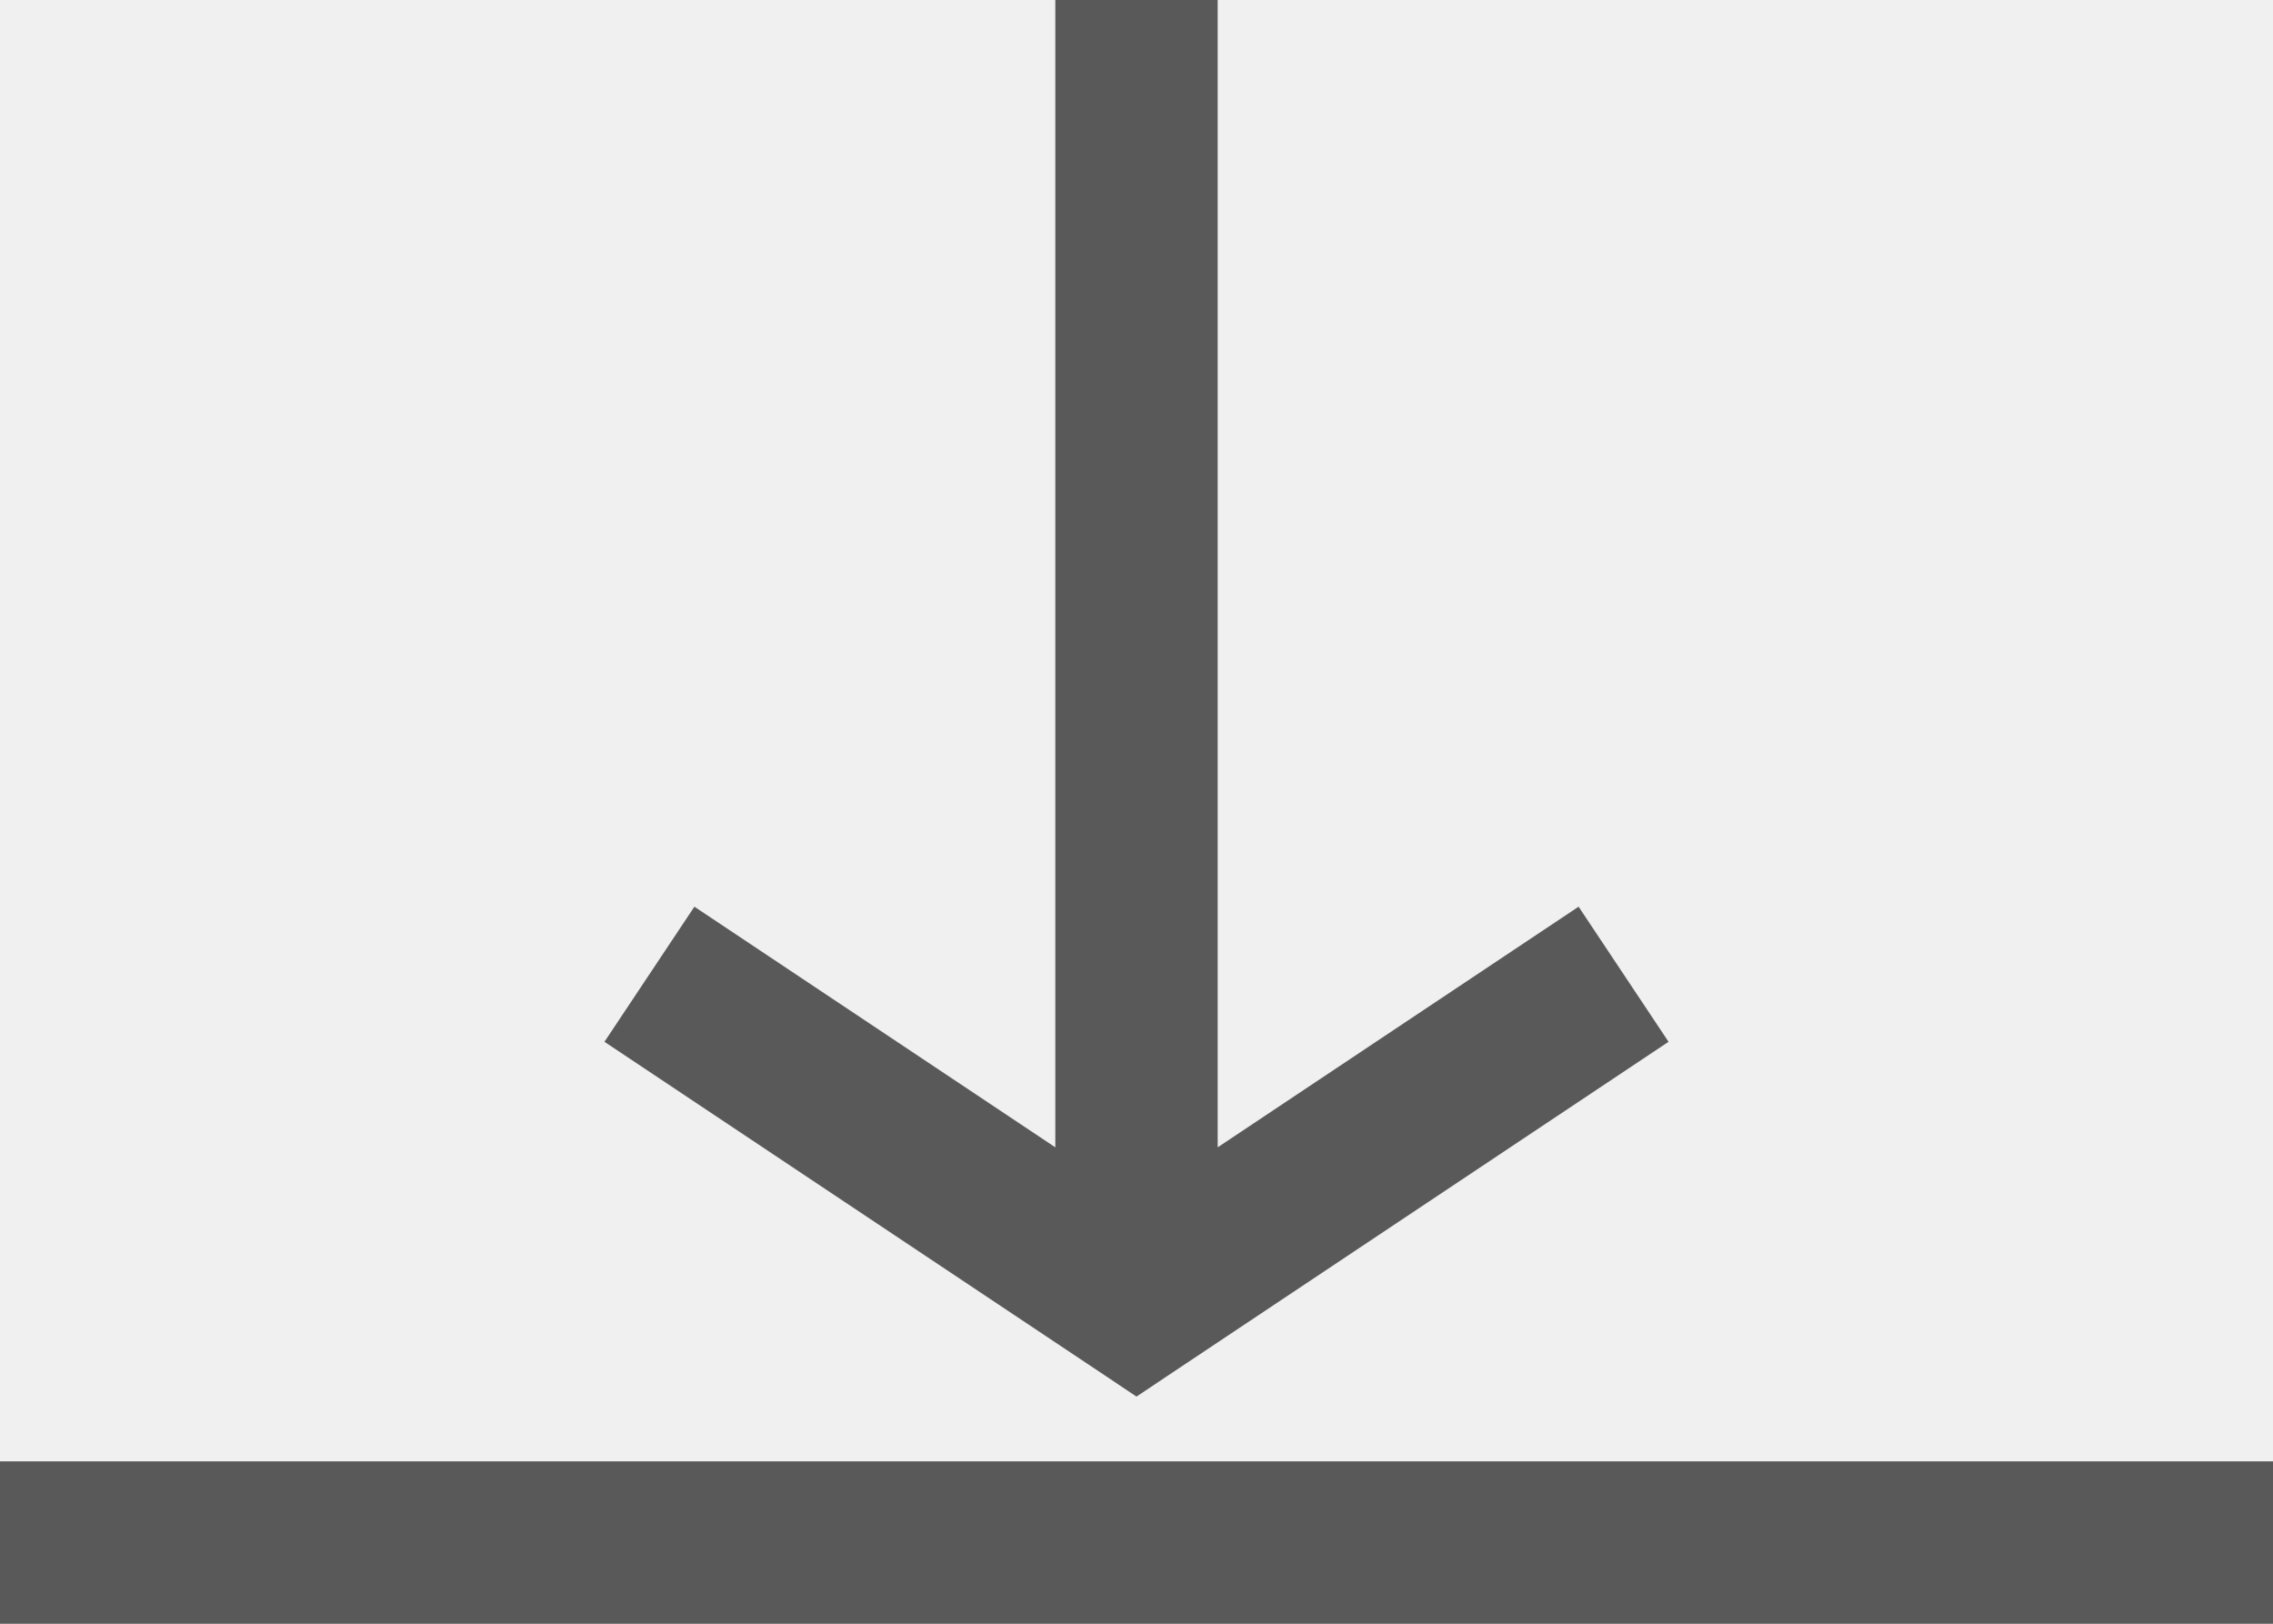
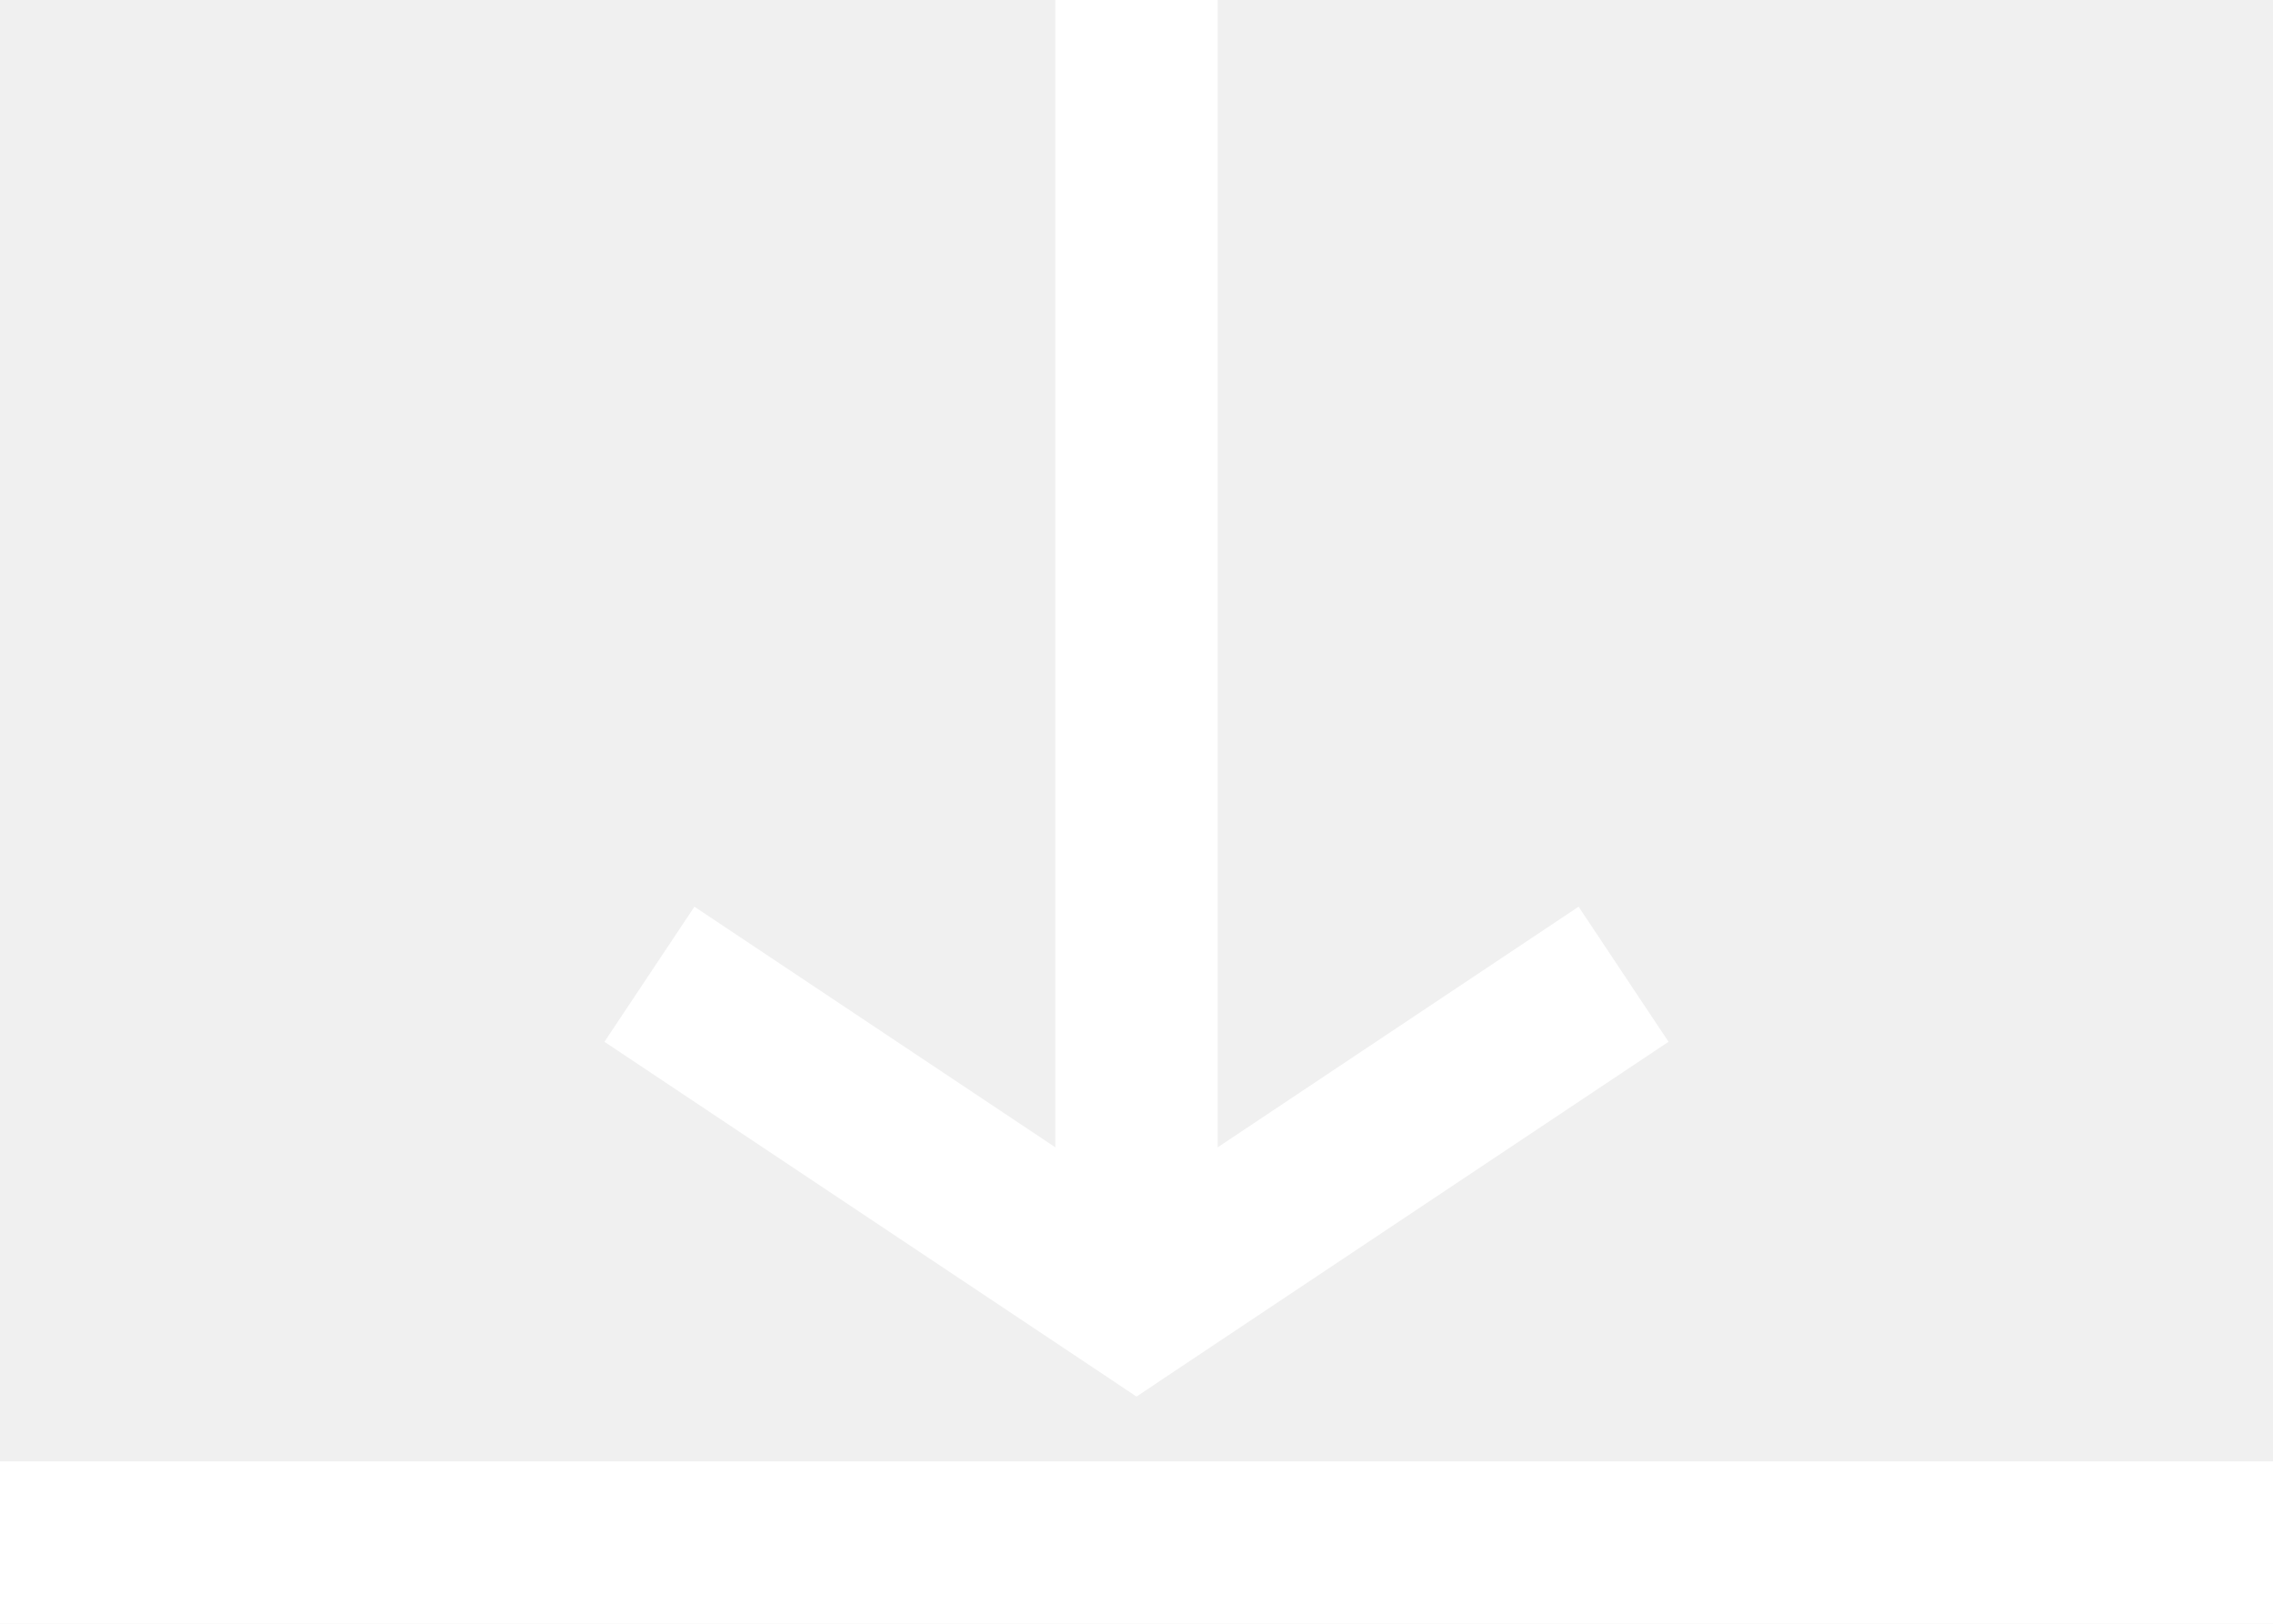
<svg xmlns="http://www.w3.org/2000/svg" xmlns:xlink="http://www.w3.org/1999/xlink" width="14" height="10" viewBox="0 0 14 10" version="1.1">
  <g id="Canvas" transform="translate(-1216 -190)">
    <g id="download">
-       <use xlink:href="#path0_stroke" transform="translate(1216 190)" fill="#595959" />
+       <use xlink:href="#path0_stroke" transform="translate(1216 190)" fill="#ffffff" />
    </g>
  </g>
  <defs>
    <path id="path0_stroke" d="M 7 8L 6.723 8.416L 7 8.601L 7.277 8.416L 7 8ZM 6.5 0L 6.5 8L 7.5 8L 7.5 0L 6.5 0ZM 7.277 8.416L 10.277 6.416L 9.723 5.584L 6.723 7.584L 7.277 8.416ZM 7.277 7.584L 4.277 5.584L 3.723 6.416L 6.723 8.416L 7.277 7.584ZM 0 10L 14 10L 14 9L 0 9L 0 10Z" />
  </defs>
</svg>
